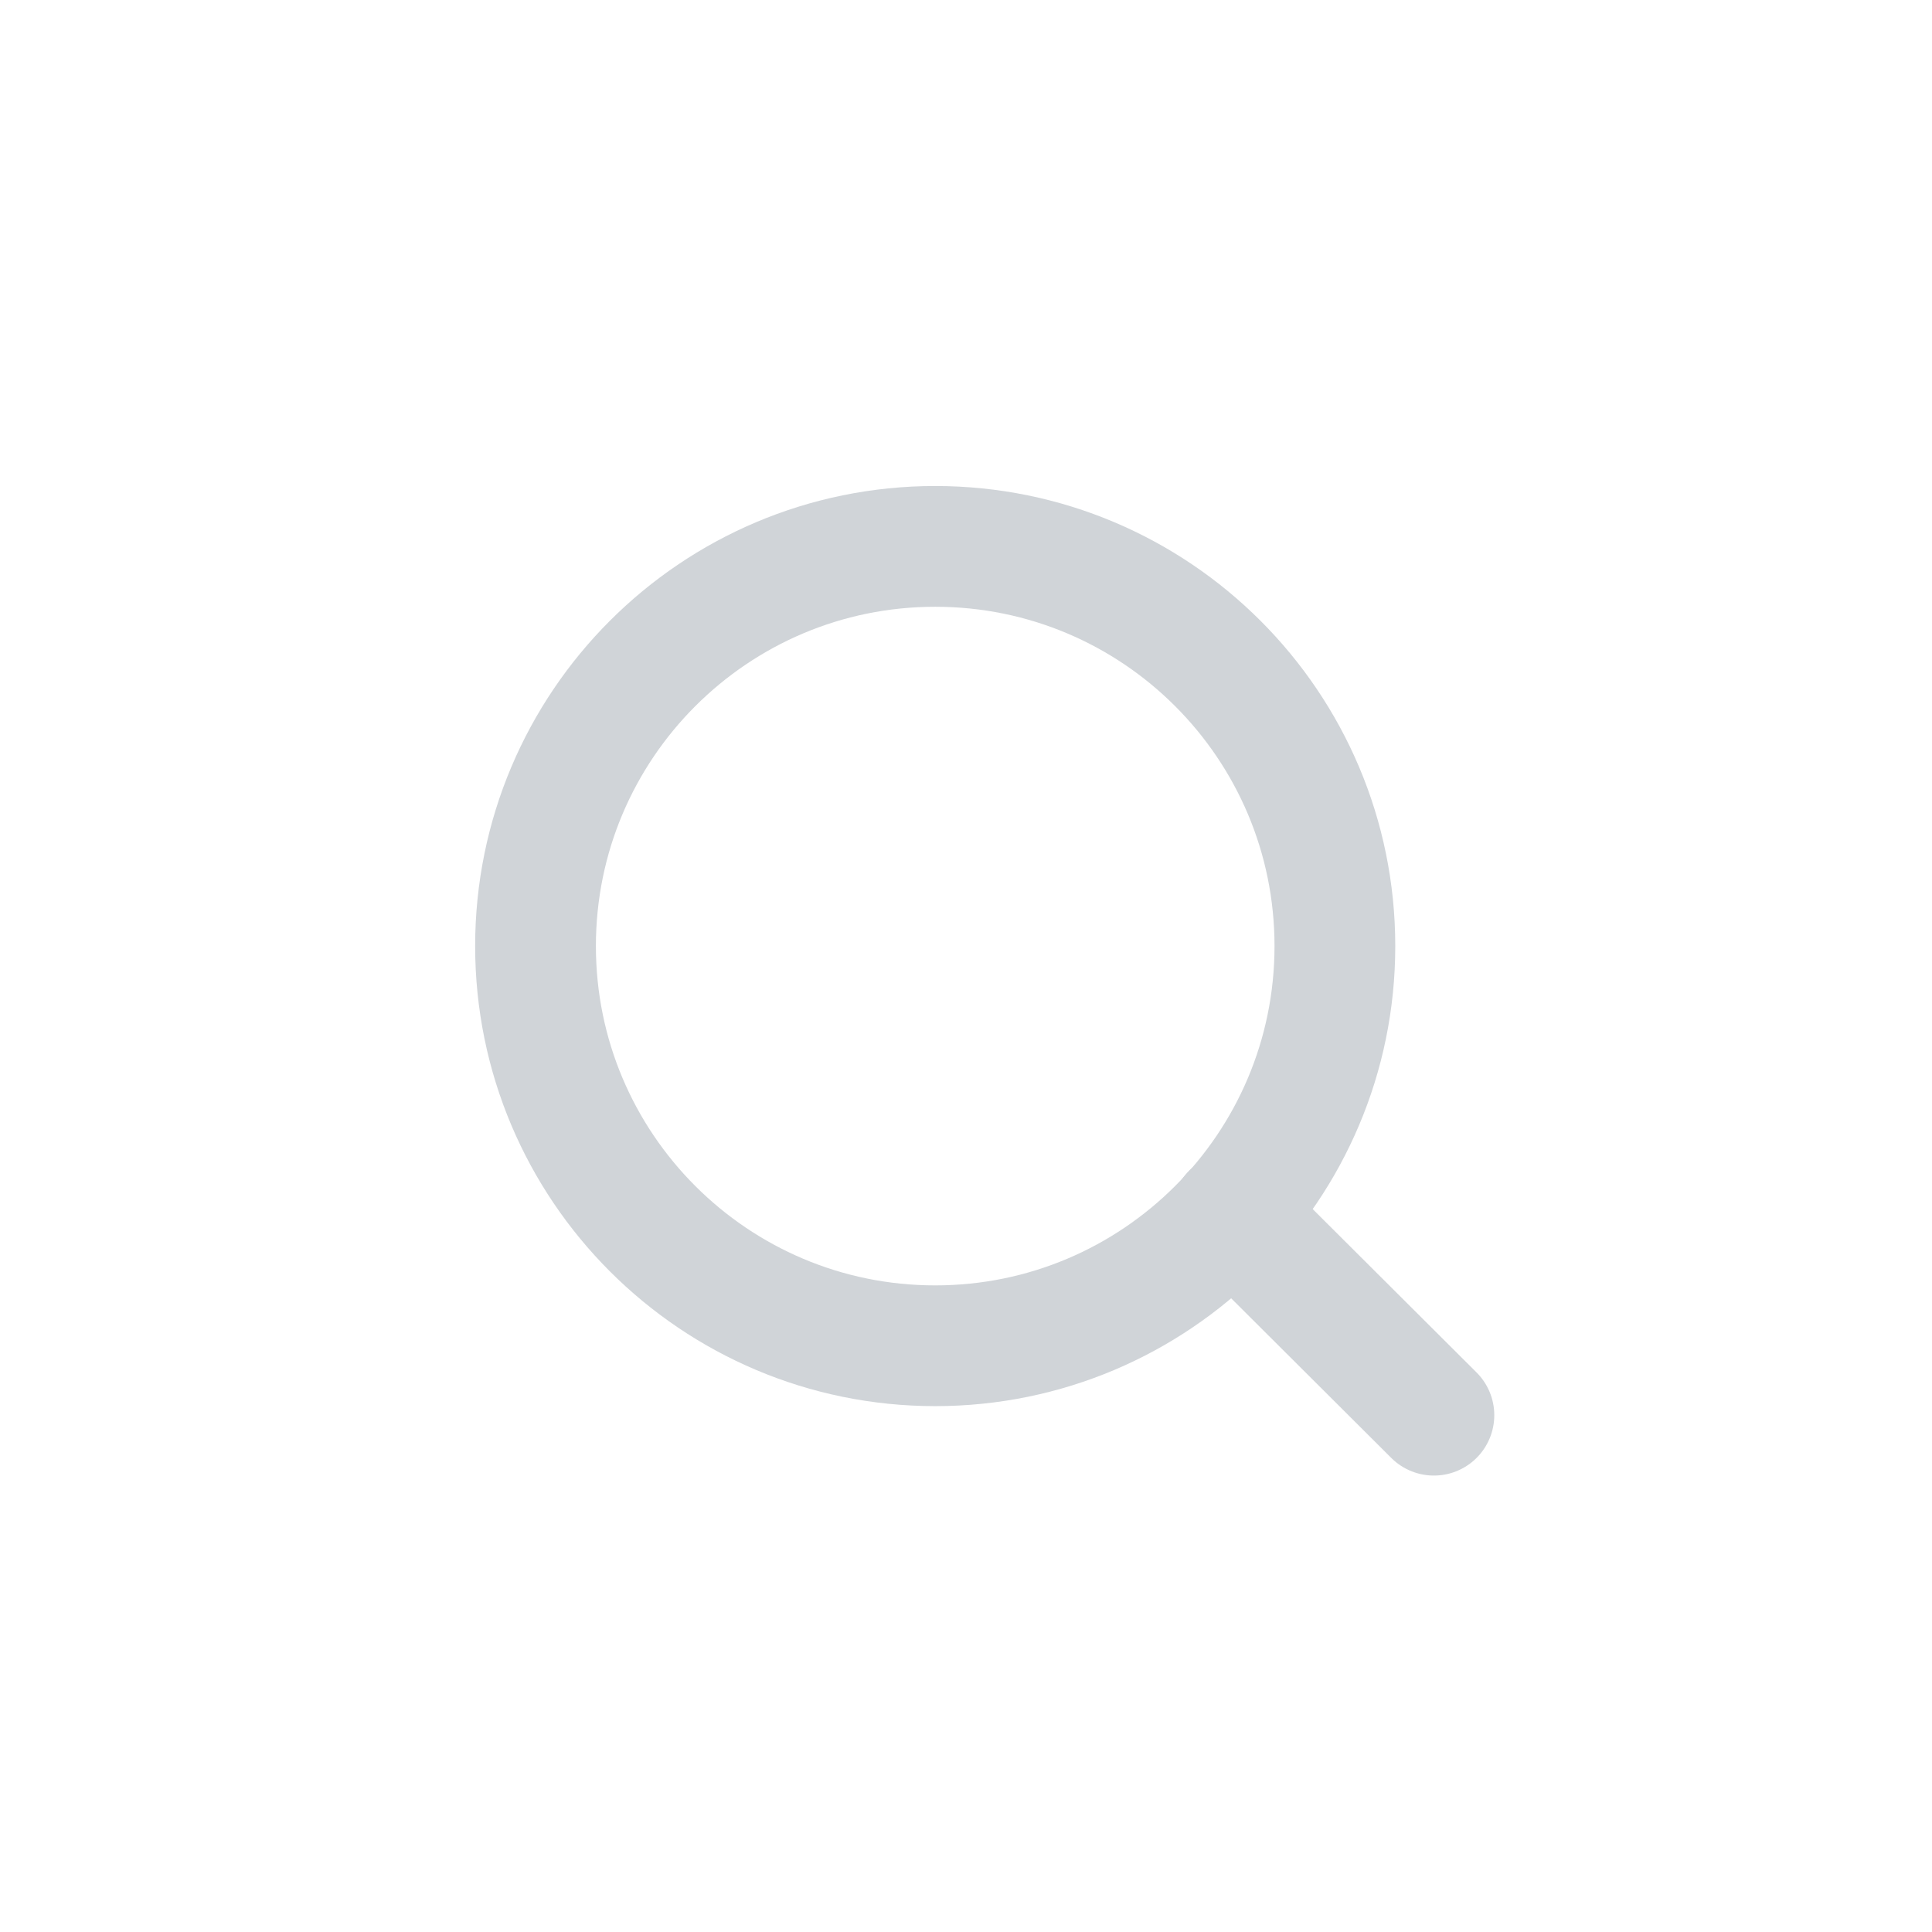
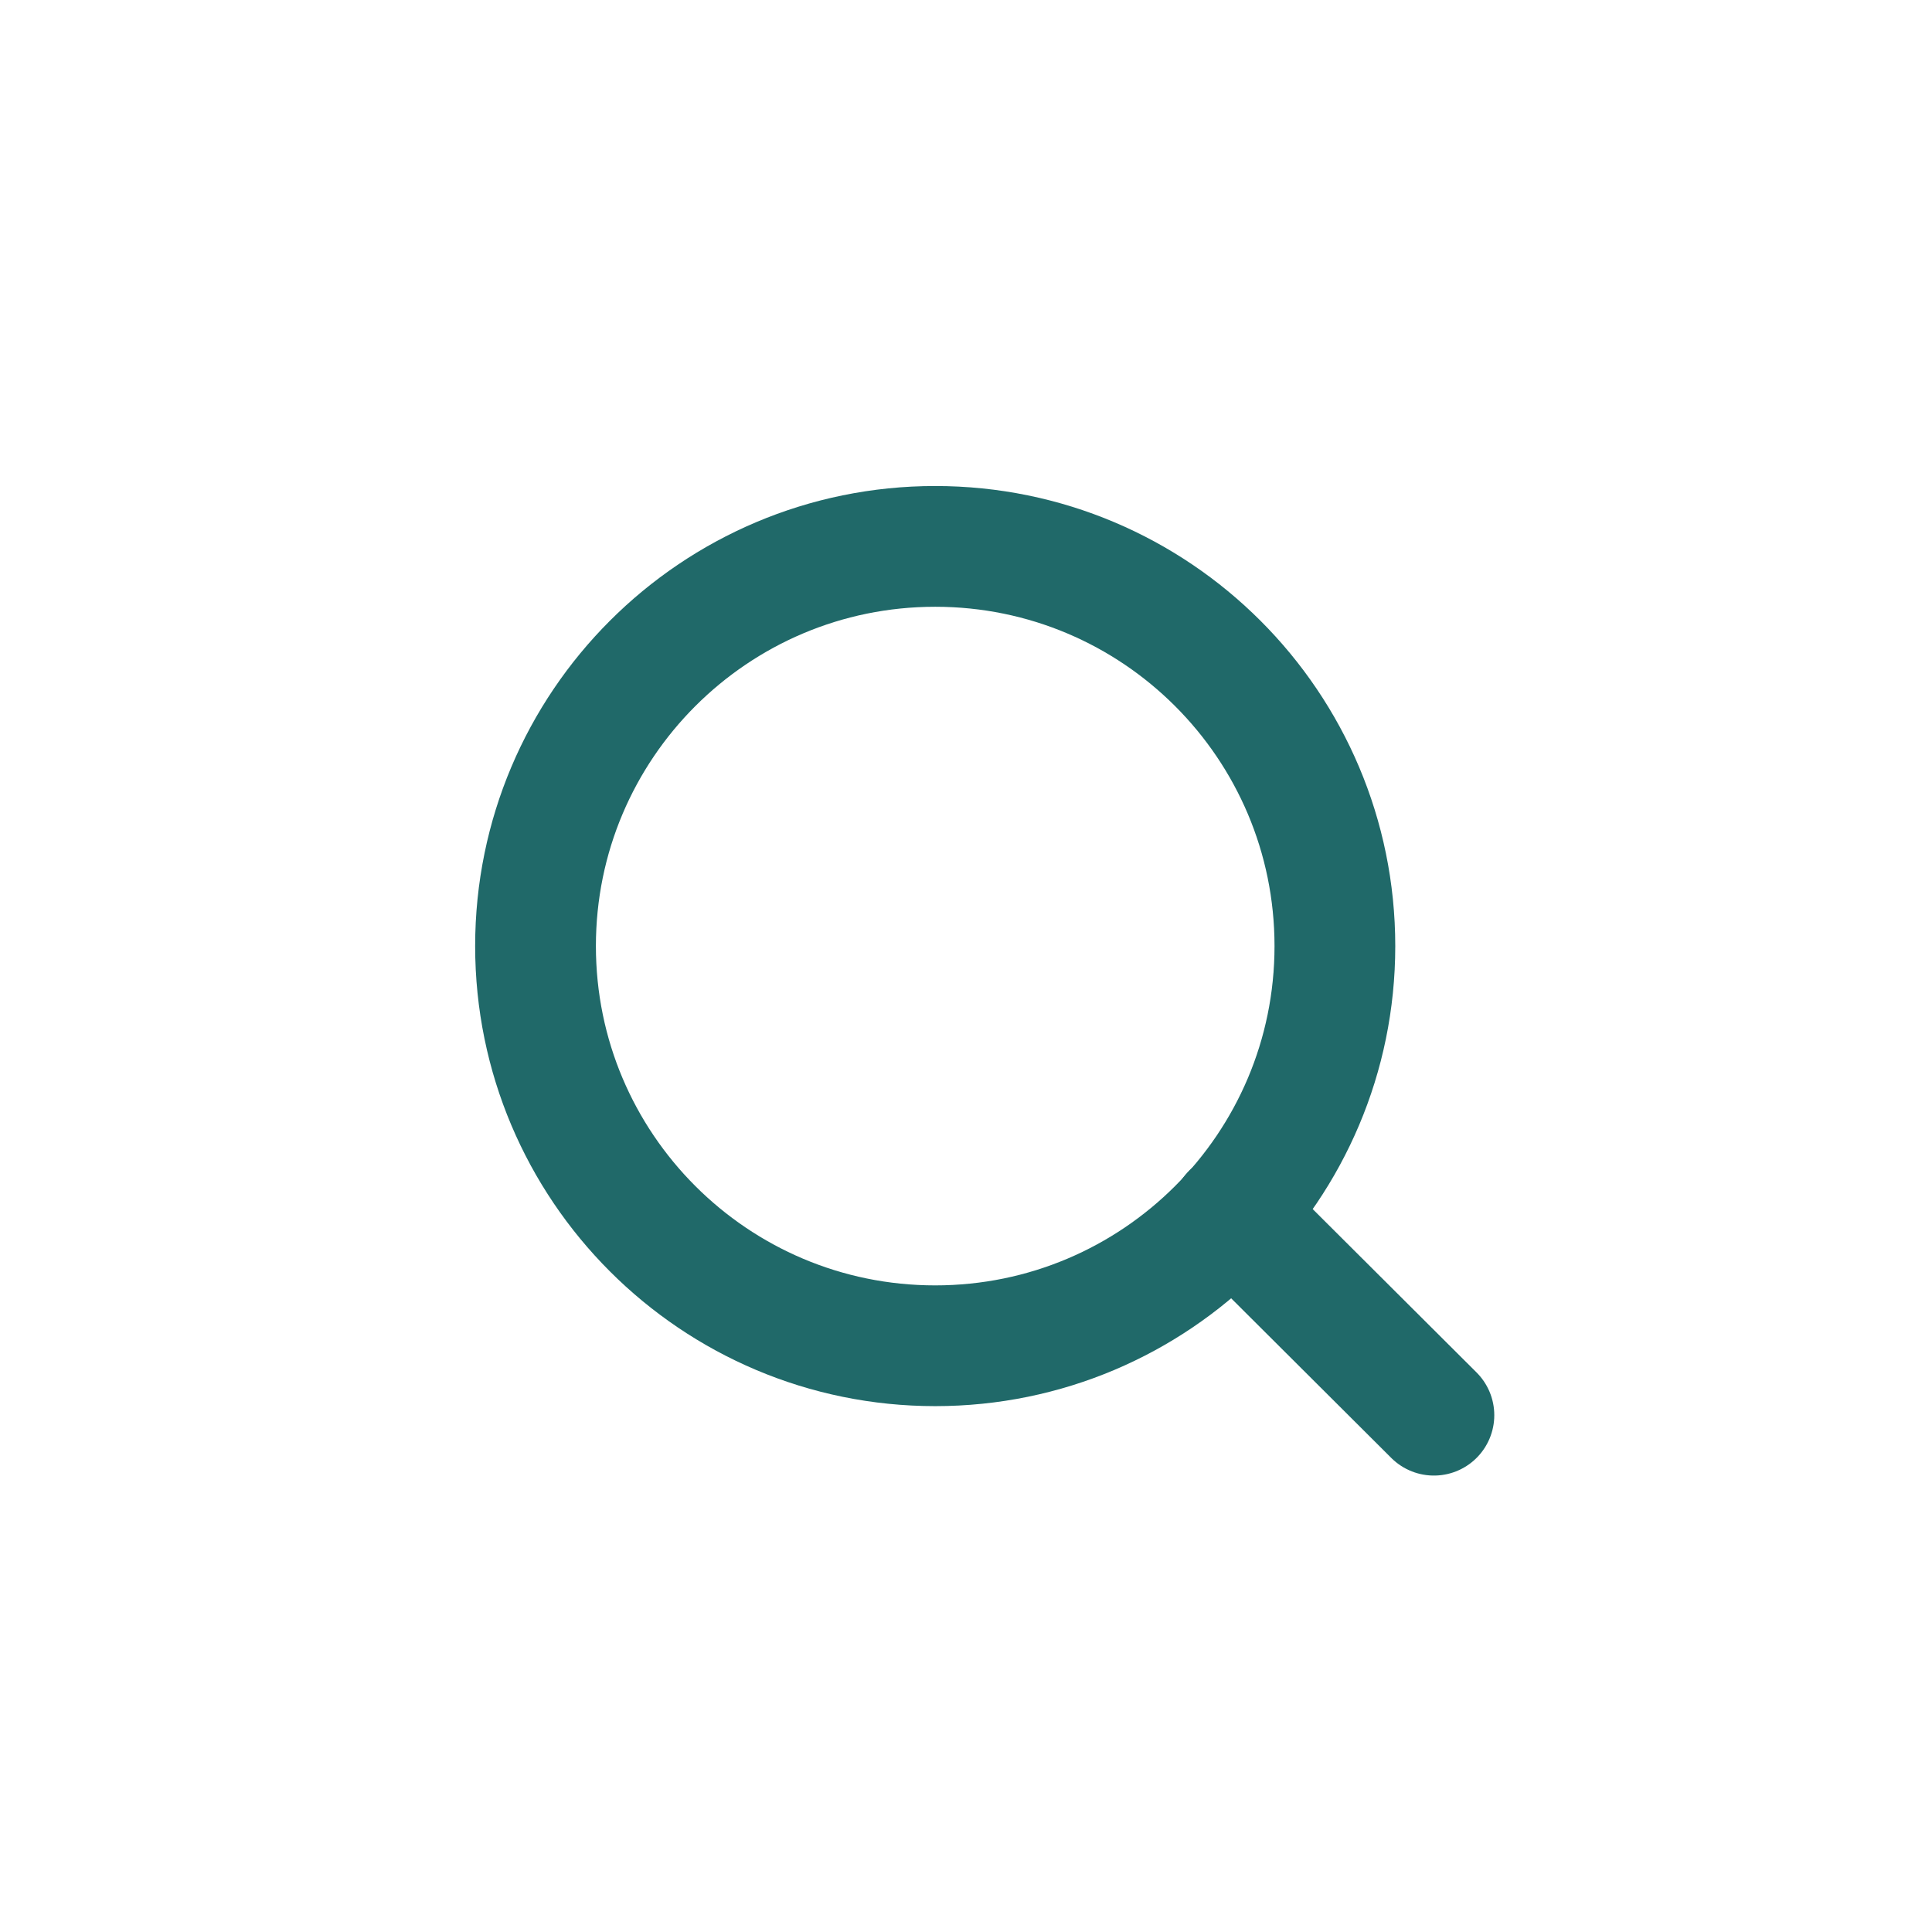
<svg xmlns="http://www.w3.org/2000/svg" viewBox="0 0 32 32" style="enable-background:new 0 0 32 32" xml:space="preserve">
-   <circle cx="15.49" cy="15.67" r="6.62" style="fill:none;stroke:#d0d4d8;stroke-width:2;stroke-miterlimit:10" />
-   <path style="fill:none;stroke:#d0d4d8;stroke-width:2;stroke-linecap:round;stroke-miterlimit:10" d="m20.4 20.1 3.35 3.34" />
+   <circle cx="15.49" cy="15.67" r="6.62" style="fill:none;stroke:#206969;stroke-width:2;stroke-miterlimit:10" />
+   <path style="fill:none;stroke:#206969;stroke-width:2;stroke-linecap:round;stroke-miterlimit:10" d="m20.4 20.1 3.35 3.34" />
</svg>
